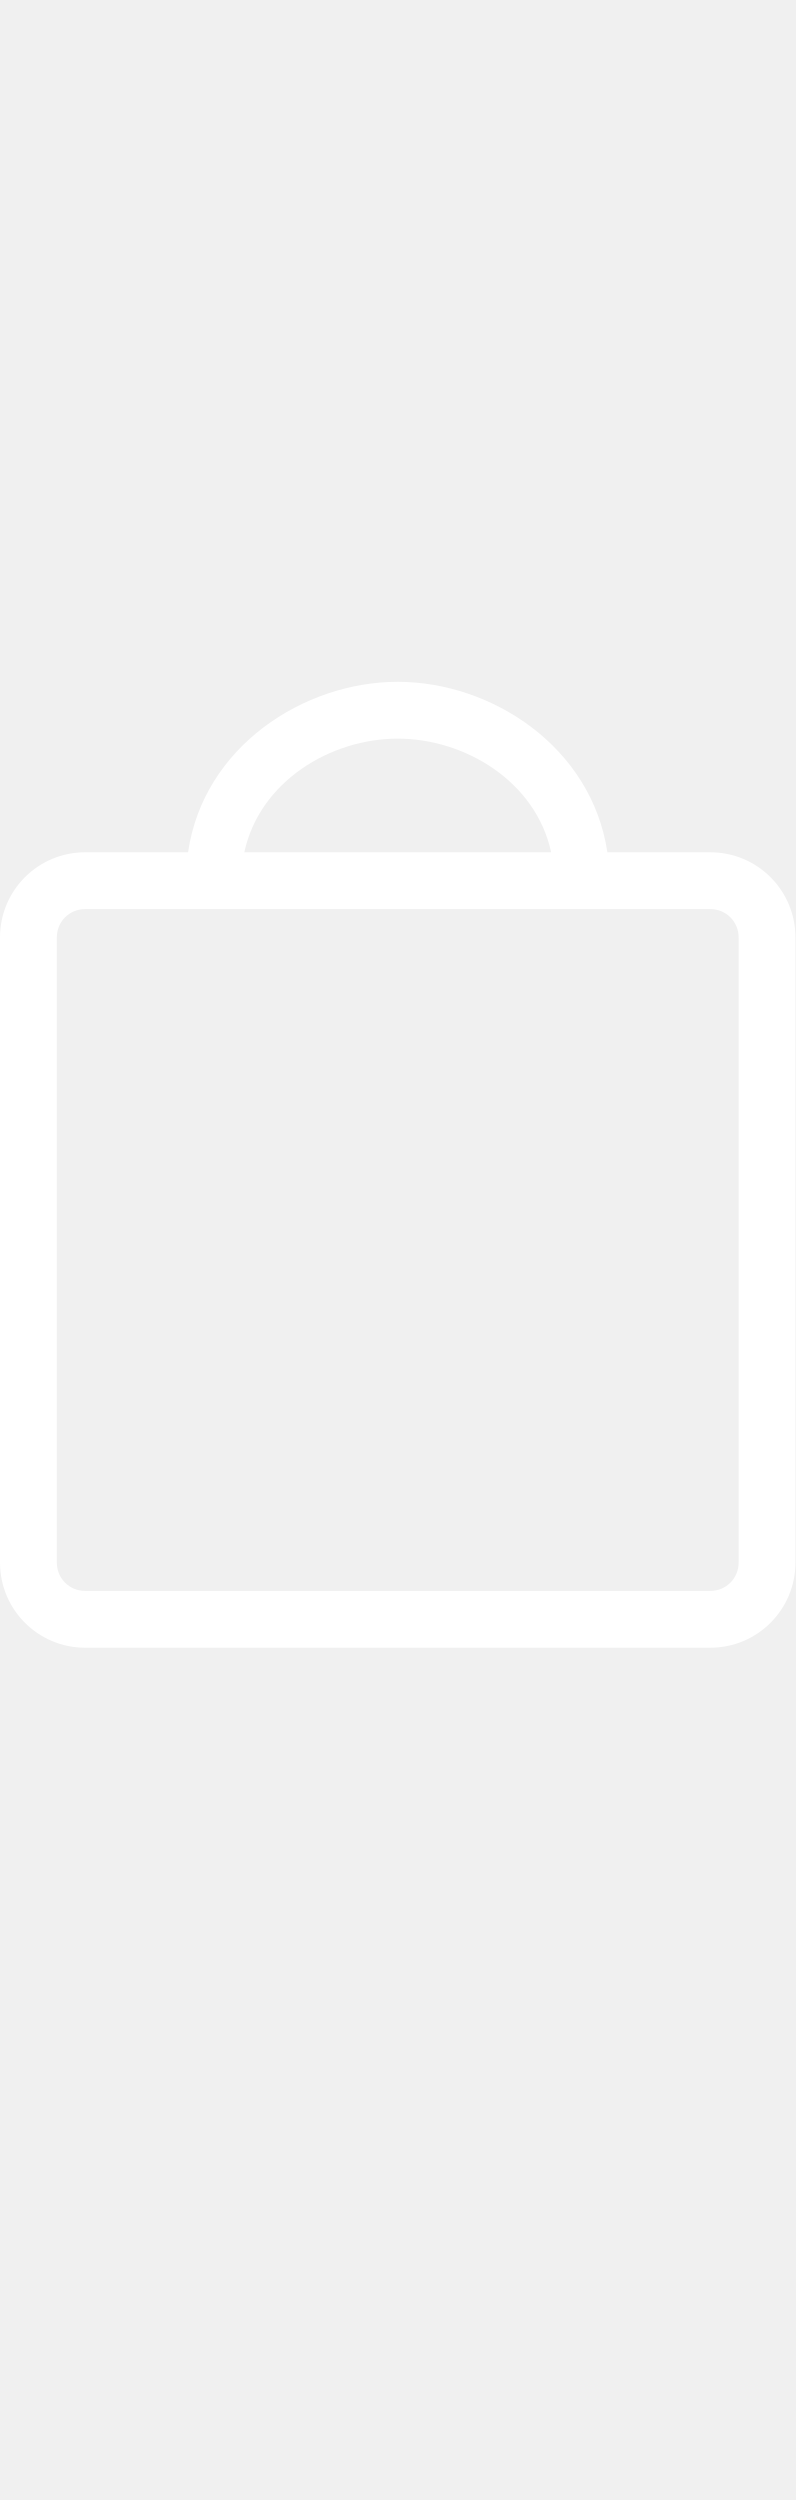
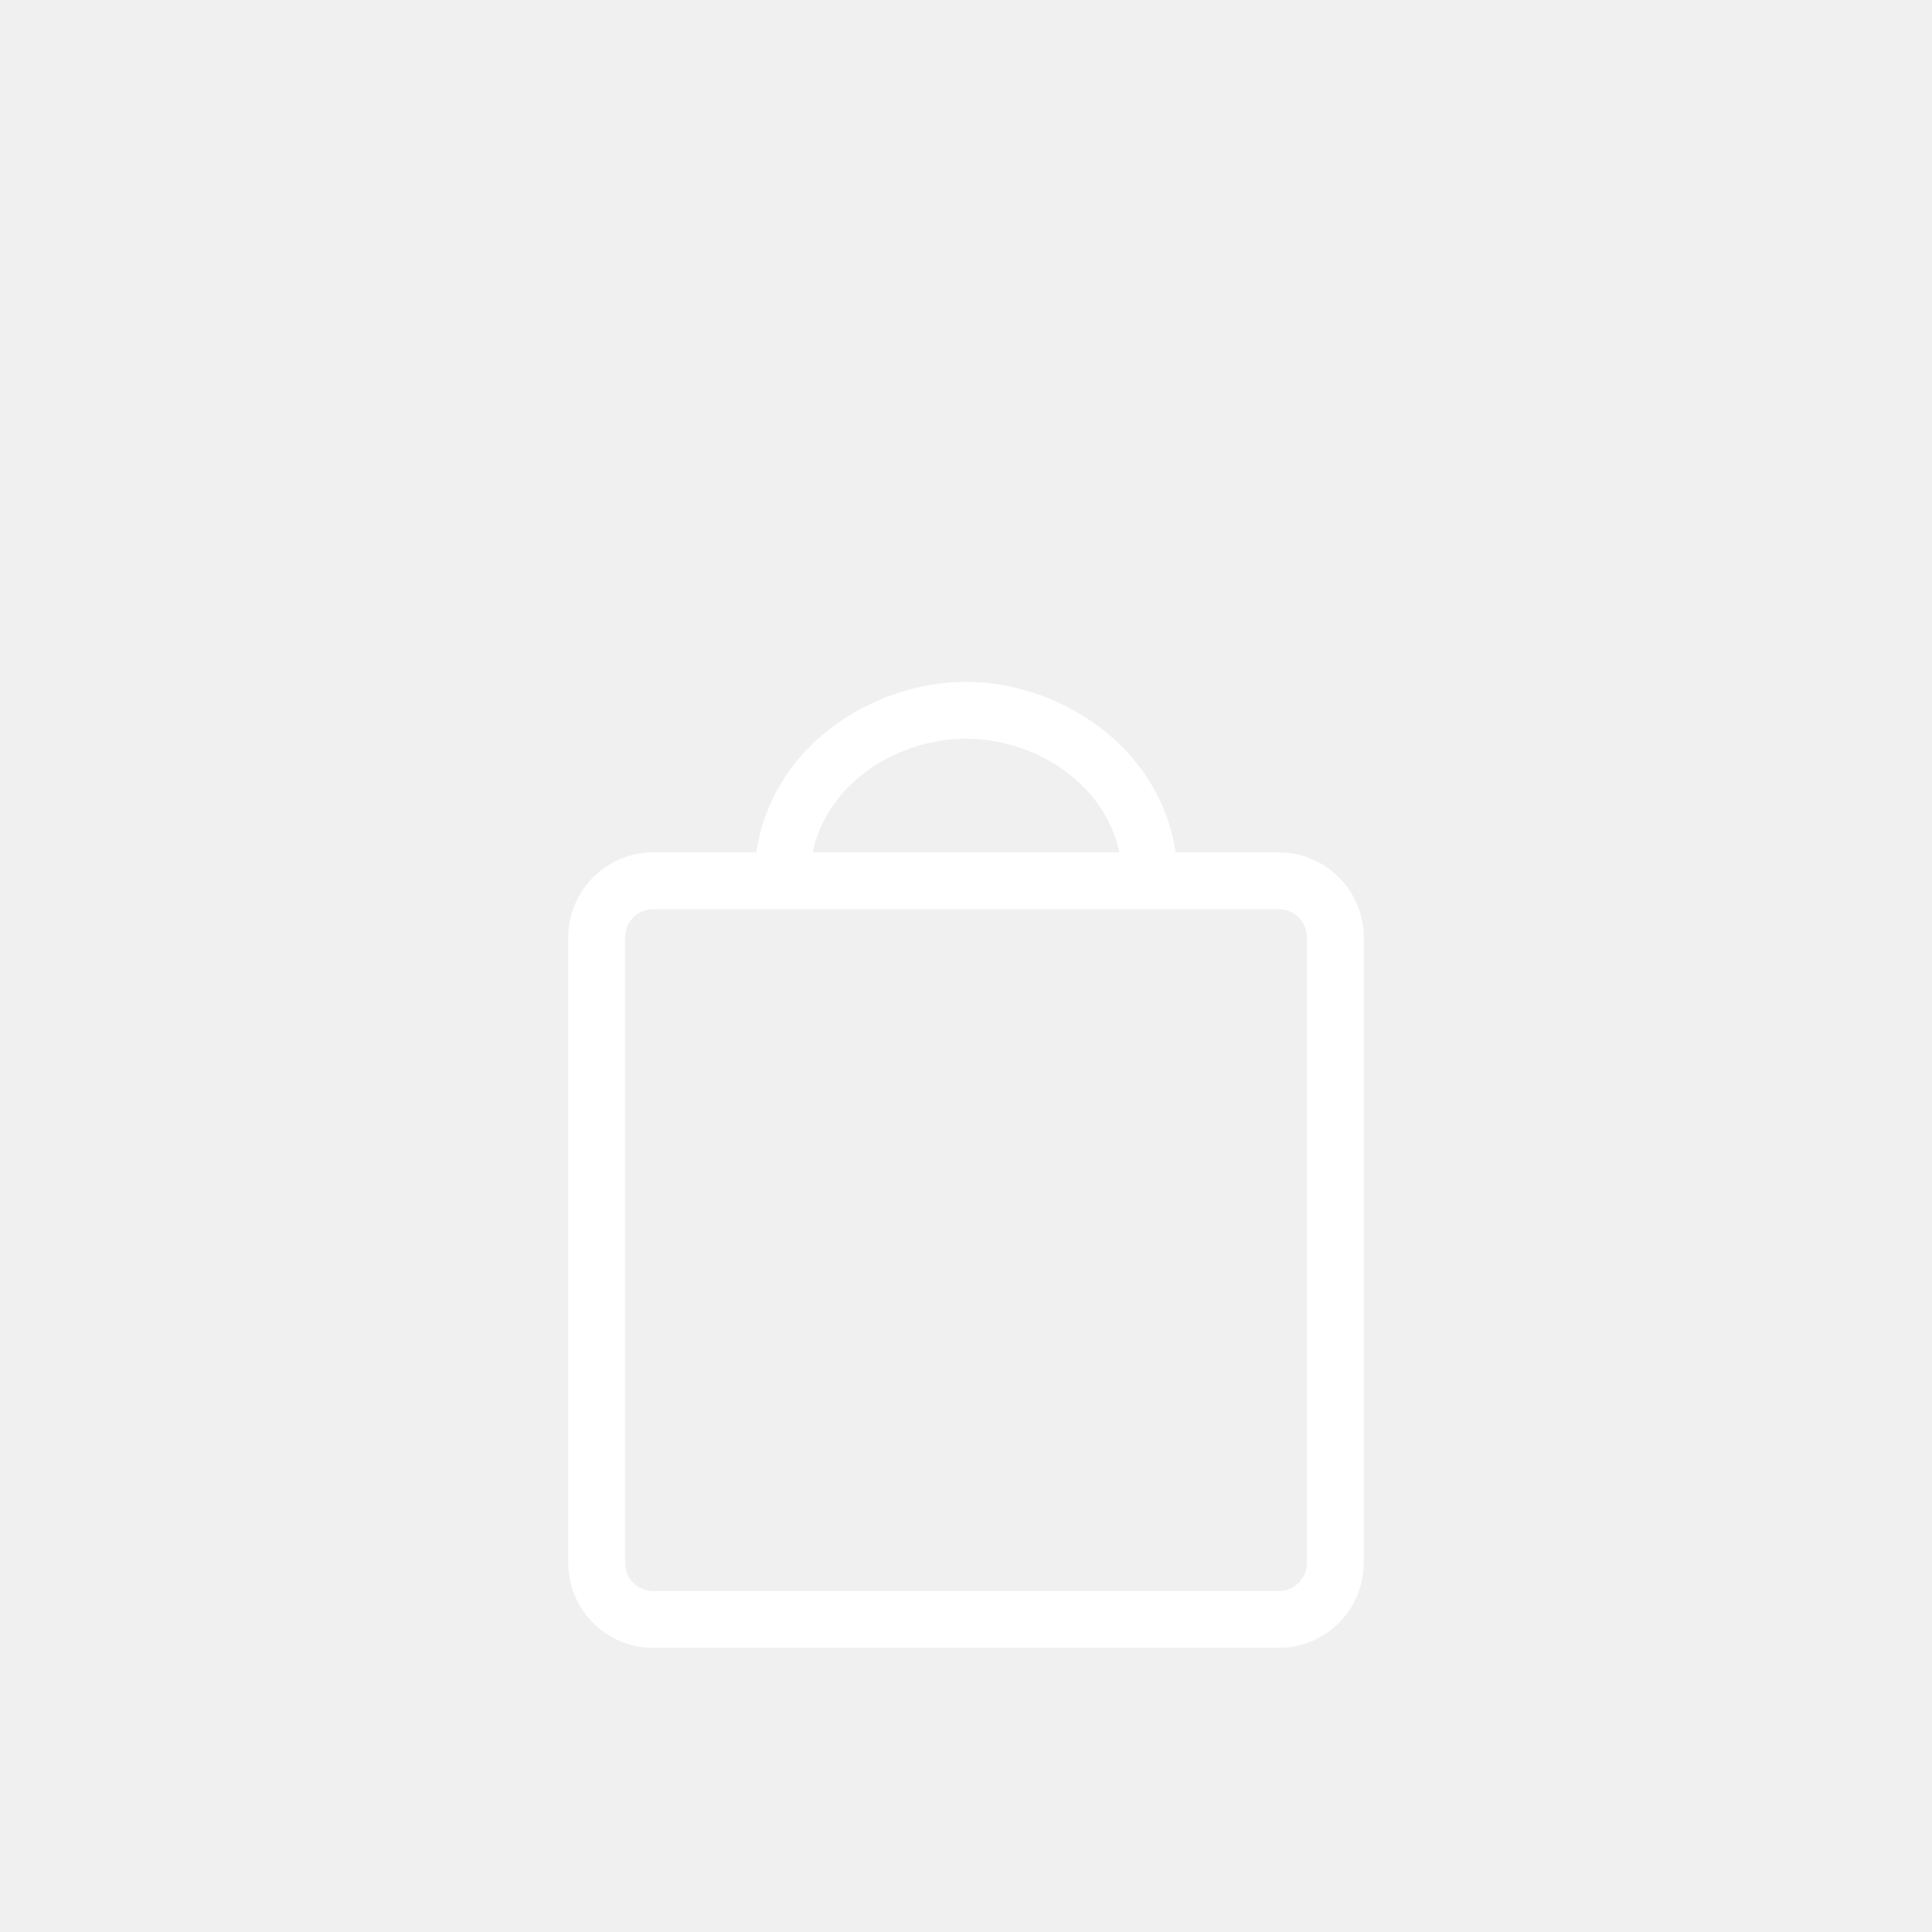
- <svg xmlns="http://www.w3.org/2000/svg" width="14" height="44" viewBox="0 0 14 44">
+ <svg xmlns="http://www.w3.org/2000/svg" width="0.5" height="0.5" viewBox="0 0 14 34">
  <path d="M12.5 15h-1.81c-.28-1.86-2.04-3-3.69-3s-3.42 1.14-3.69 3H1.5c-.83 0-1.5.67-1.5 1.5v11c0 .83.67 1.5 1.5 1.5h11c.83 0 1.5-.67 1.5-1.5v-11c0-.83-.67-1.5-1.5-1.5zM7 13c1.18 0 2.43.75 2.7 2H4.3c.27-1.25 1.52-2 2.7-2zm6 14.5c0 .28-.22.5-.5.5h-11c-.28 0-.5-.22-.5-.5v-11c0-.28.22-.5.5-.5h11c.28 0 .5.22.5.5v11z" fill="#fff" />
</svg>
